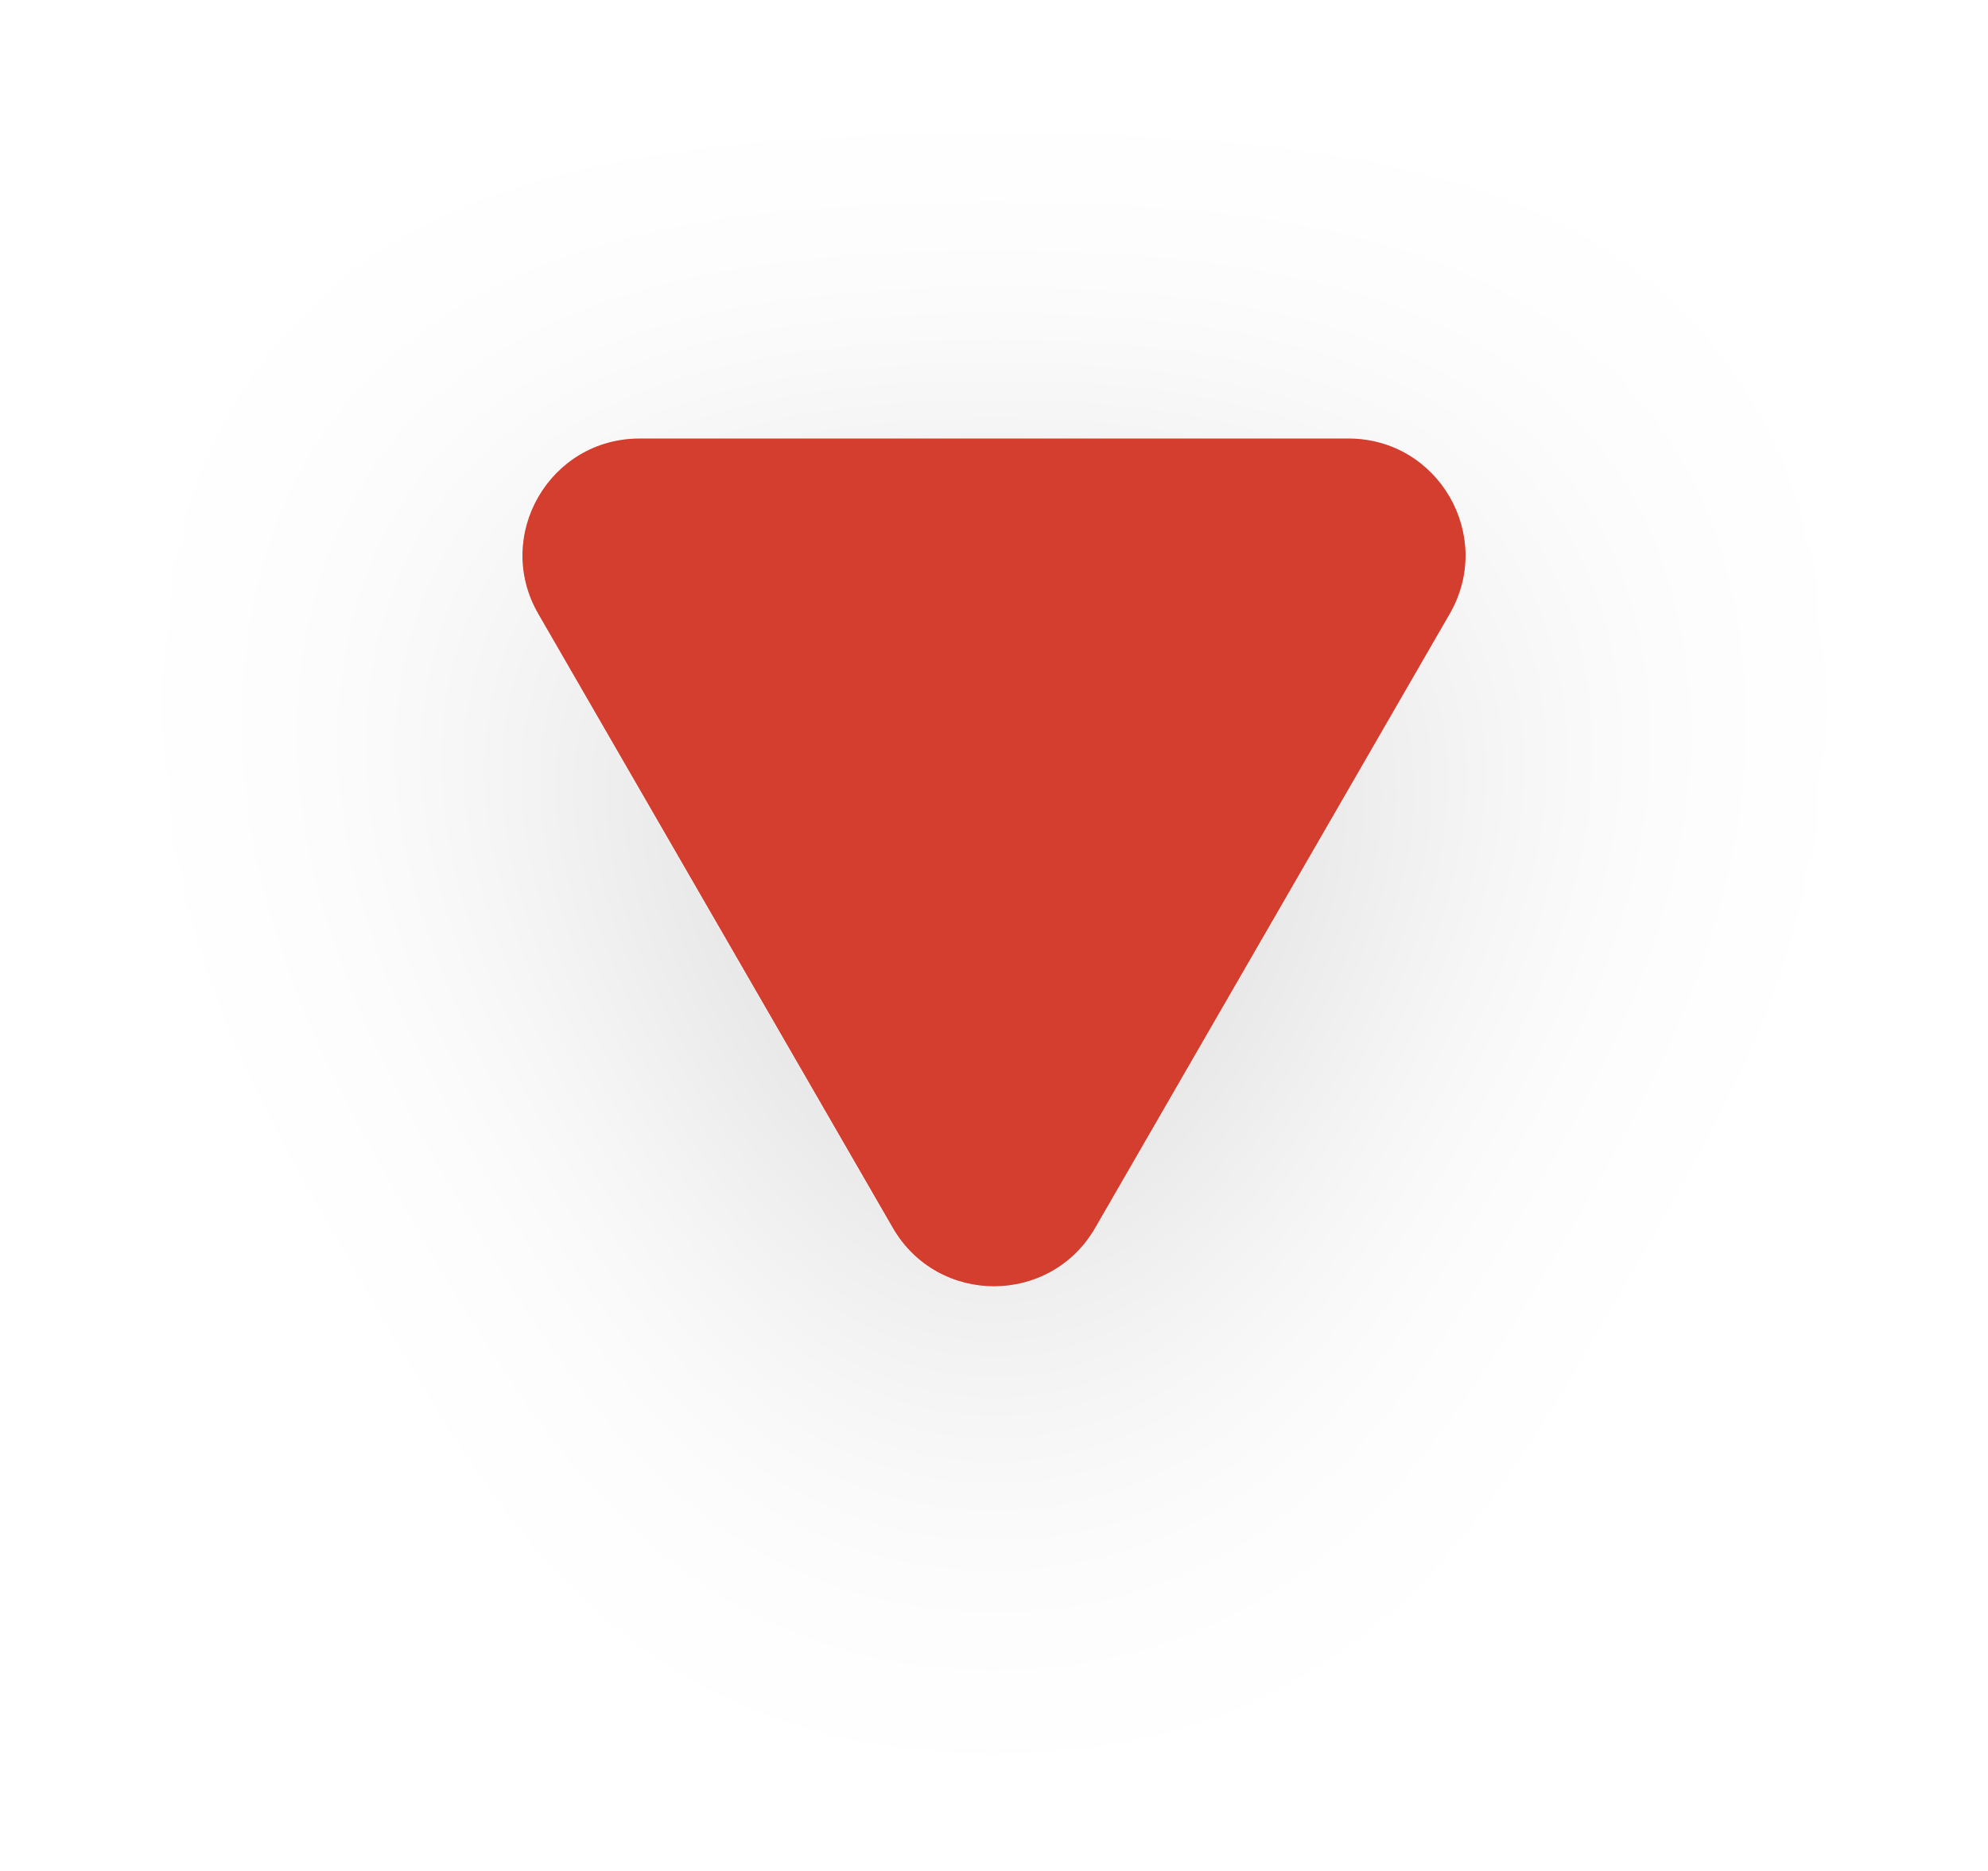
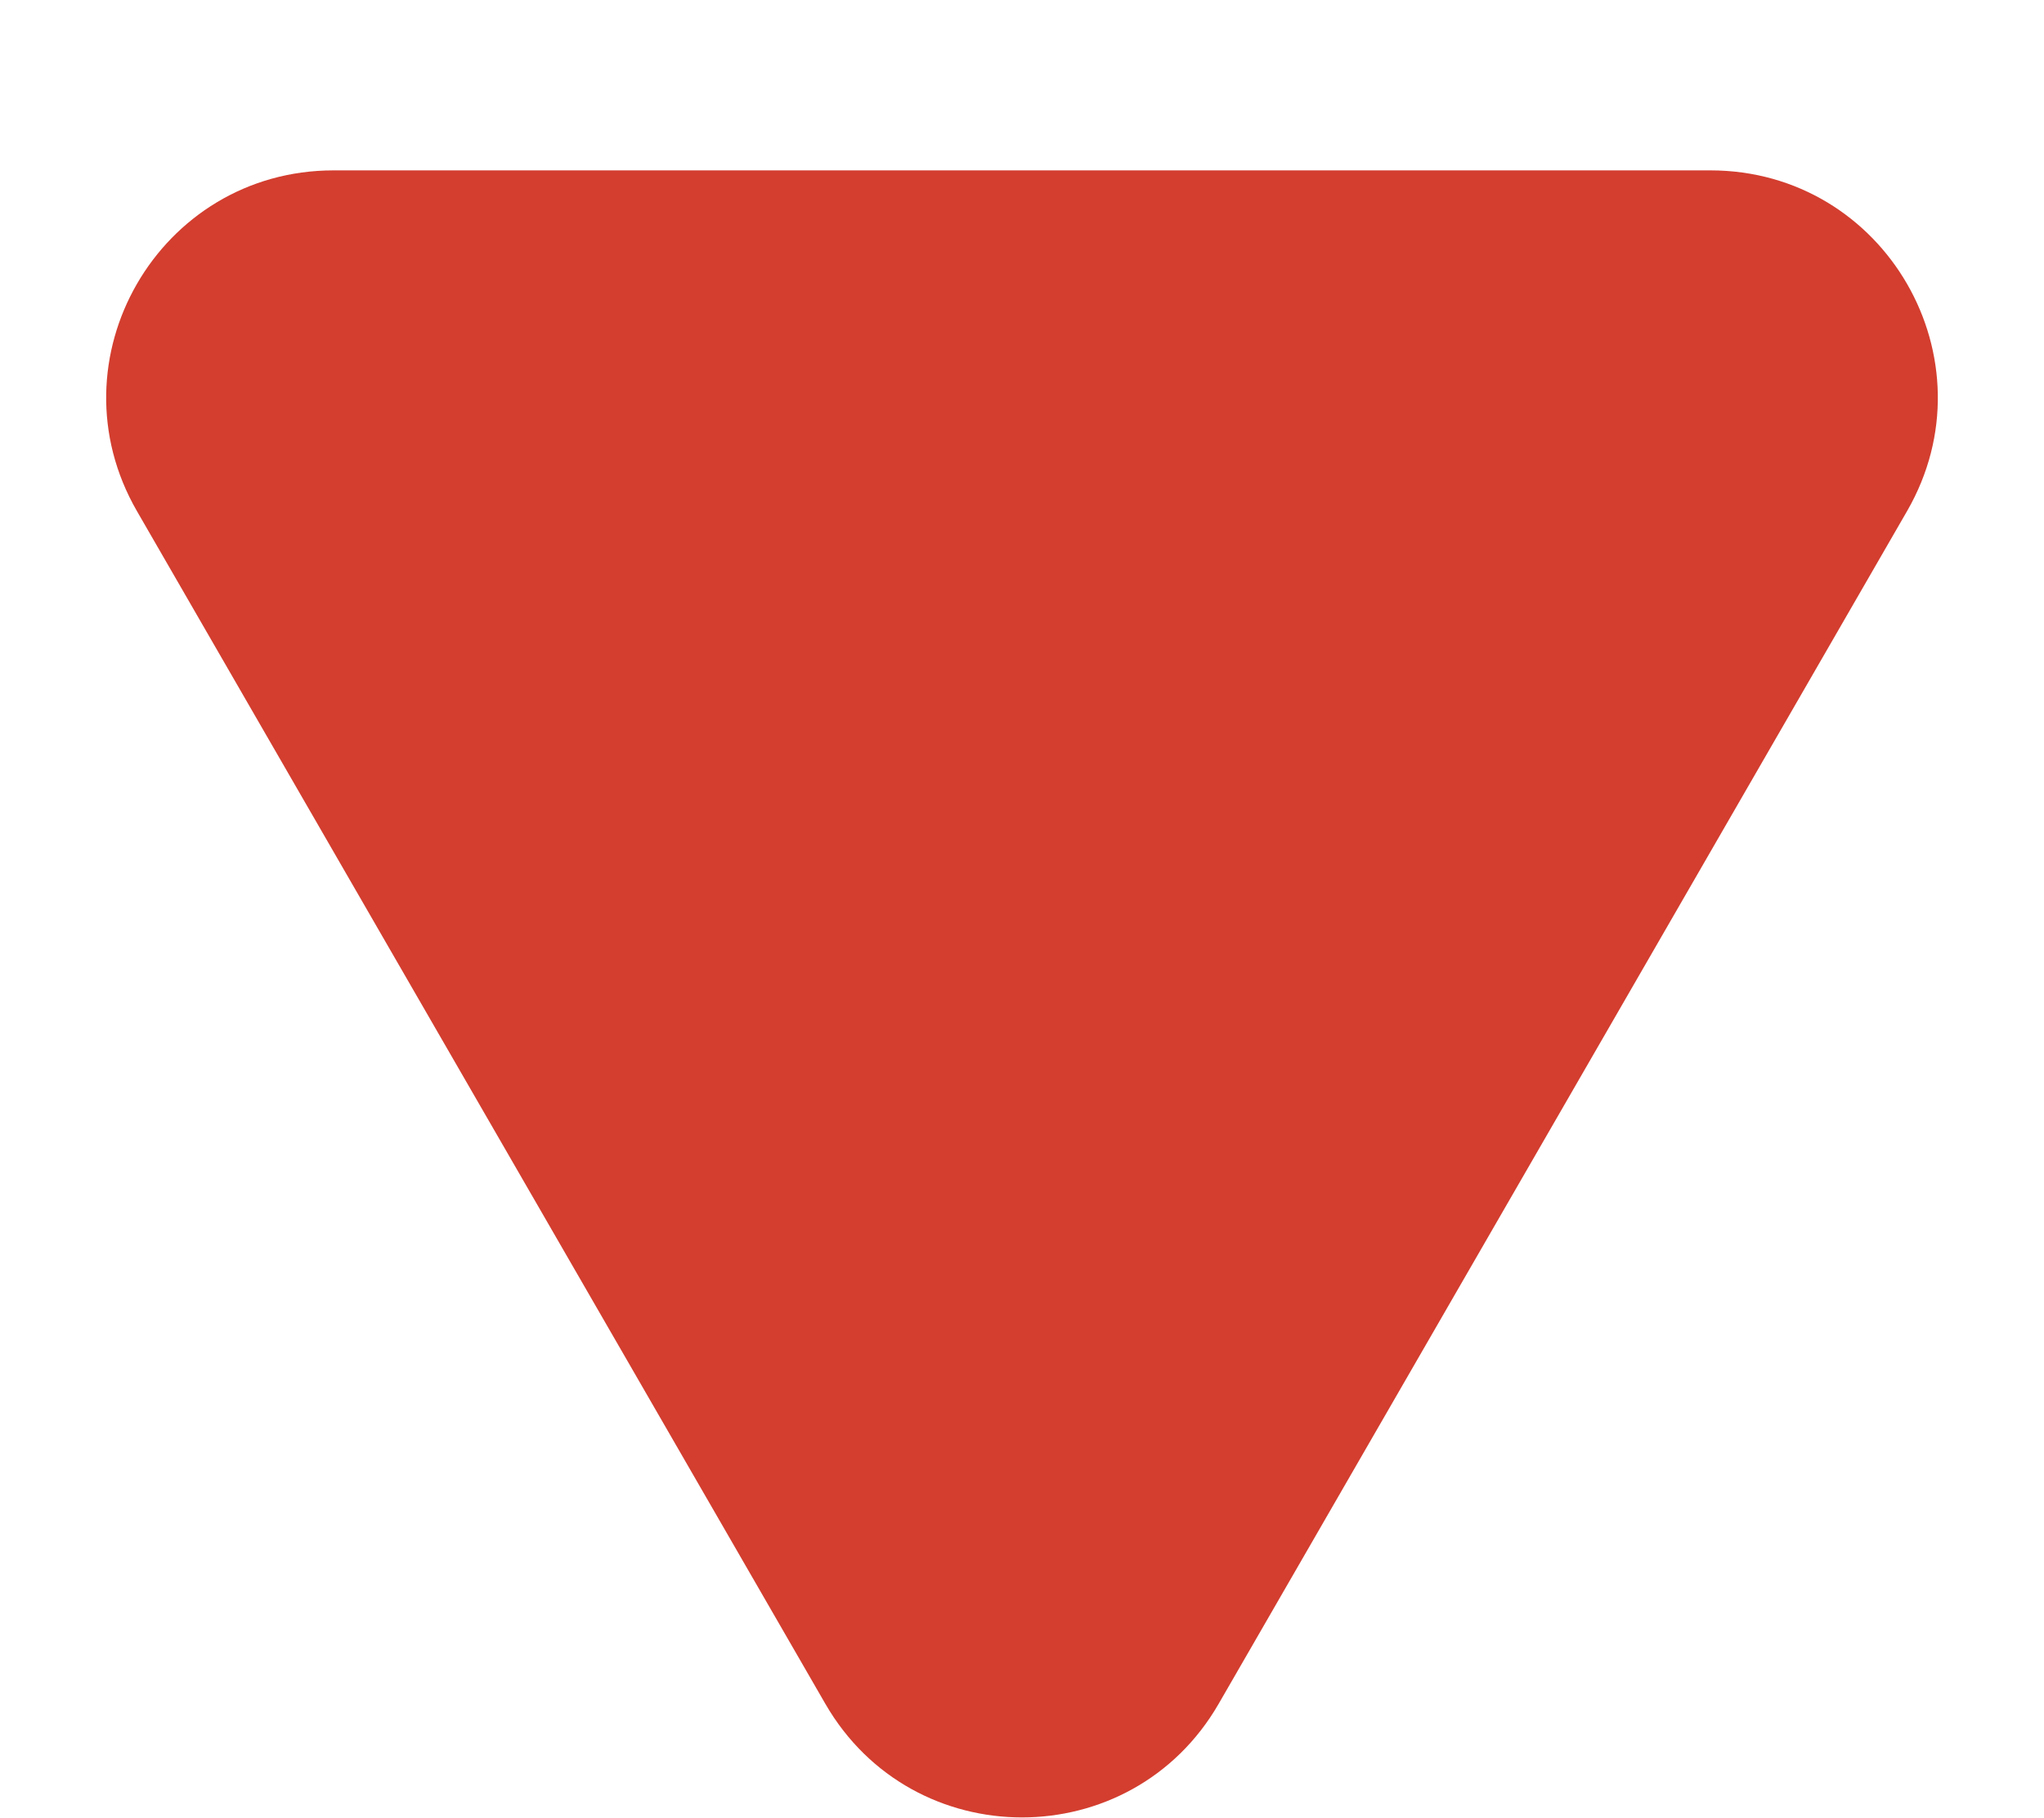
- <svg xmlns="http://www.w3.org/2000/svg" width="17" height="16" viewBox="0 0 17 16" fill="none">
-   <g filter="url(#filter0_d_936_5302)">
-     <path d="M9.366 10.5C8.981 11.167 8.019 11.167 7.634 10.5L4.603 5.25C4.218 4.583 4.699 3.75 5.469 3.75L11.531 3.75C12.301 3.75 12.782 4.583 12.397 5.25L9.366 10.5Z" fill="#D33E2F" />
-   </g>
-   <defs>
-     <filter id="filter0_d_936_5302" x="0.467" y="0.75" width="16.065" height="15.25" filterUnits="userSpaceOnUse" color-interpolation-filters="sRGB">
-       <feFlood flood-opacity="0" result="BackgroundImageFix" />
-       <feColorMatrix in="SourceAlpha" type="matrix" values="0 0 0 0 0 0 0 0 0 0 0 0 0 0 0 0 0 0 127 0" result="hardAlpha" />
-       <feOffset dy="1" />
-       <feGaussianBlur stdDeviation="2" />
-       <feComposite in2="hardAlpha" operator="out" />
-       <feColorMatrix type="matrix" values="0 0 0 0 0 0 0 0 0 0 0 0 0 0 0 0 0 0 0.15 0" />
-       <feBlend mode="normal" in2="BackgroundImageFix" result="effect1_dropShadow_936_5302" />
-       <feBlend mode="normal" in="SourceGraphic" in2="effect1_dropShadow_936_5302" result="shape" />
-     </filter>
-   </defs>
+ <svg xmlns="http://www.w3.org/2000/svg" width="9" height="8" viewBox="0 0 9 8" fill="none">
+   <path d="M5.366 7.5C4.981 8.167 4.019 8.167 3.634 7.5L0.603 2.25C0.218 1.583 0.699 0.75 1.469 0.75L7.531 0.75C8.301 0.75 8.782 1.583 8.397 2.25L5.366 7.5Z" fill="#D33E2F" />
</svg>
